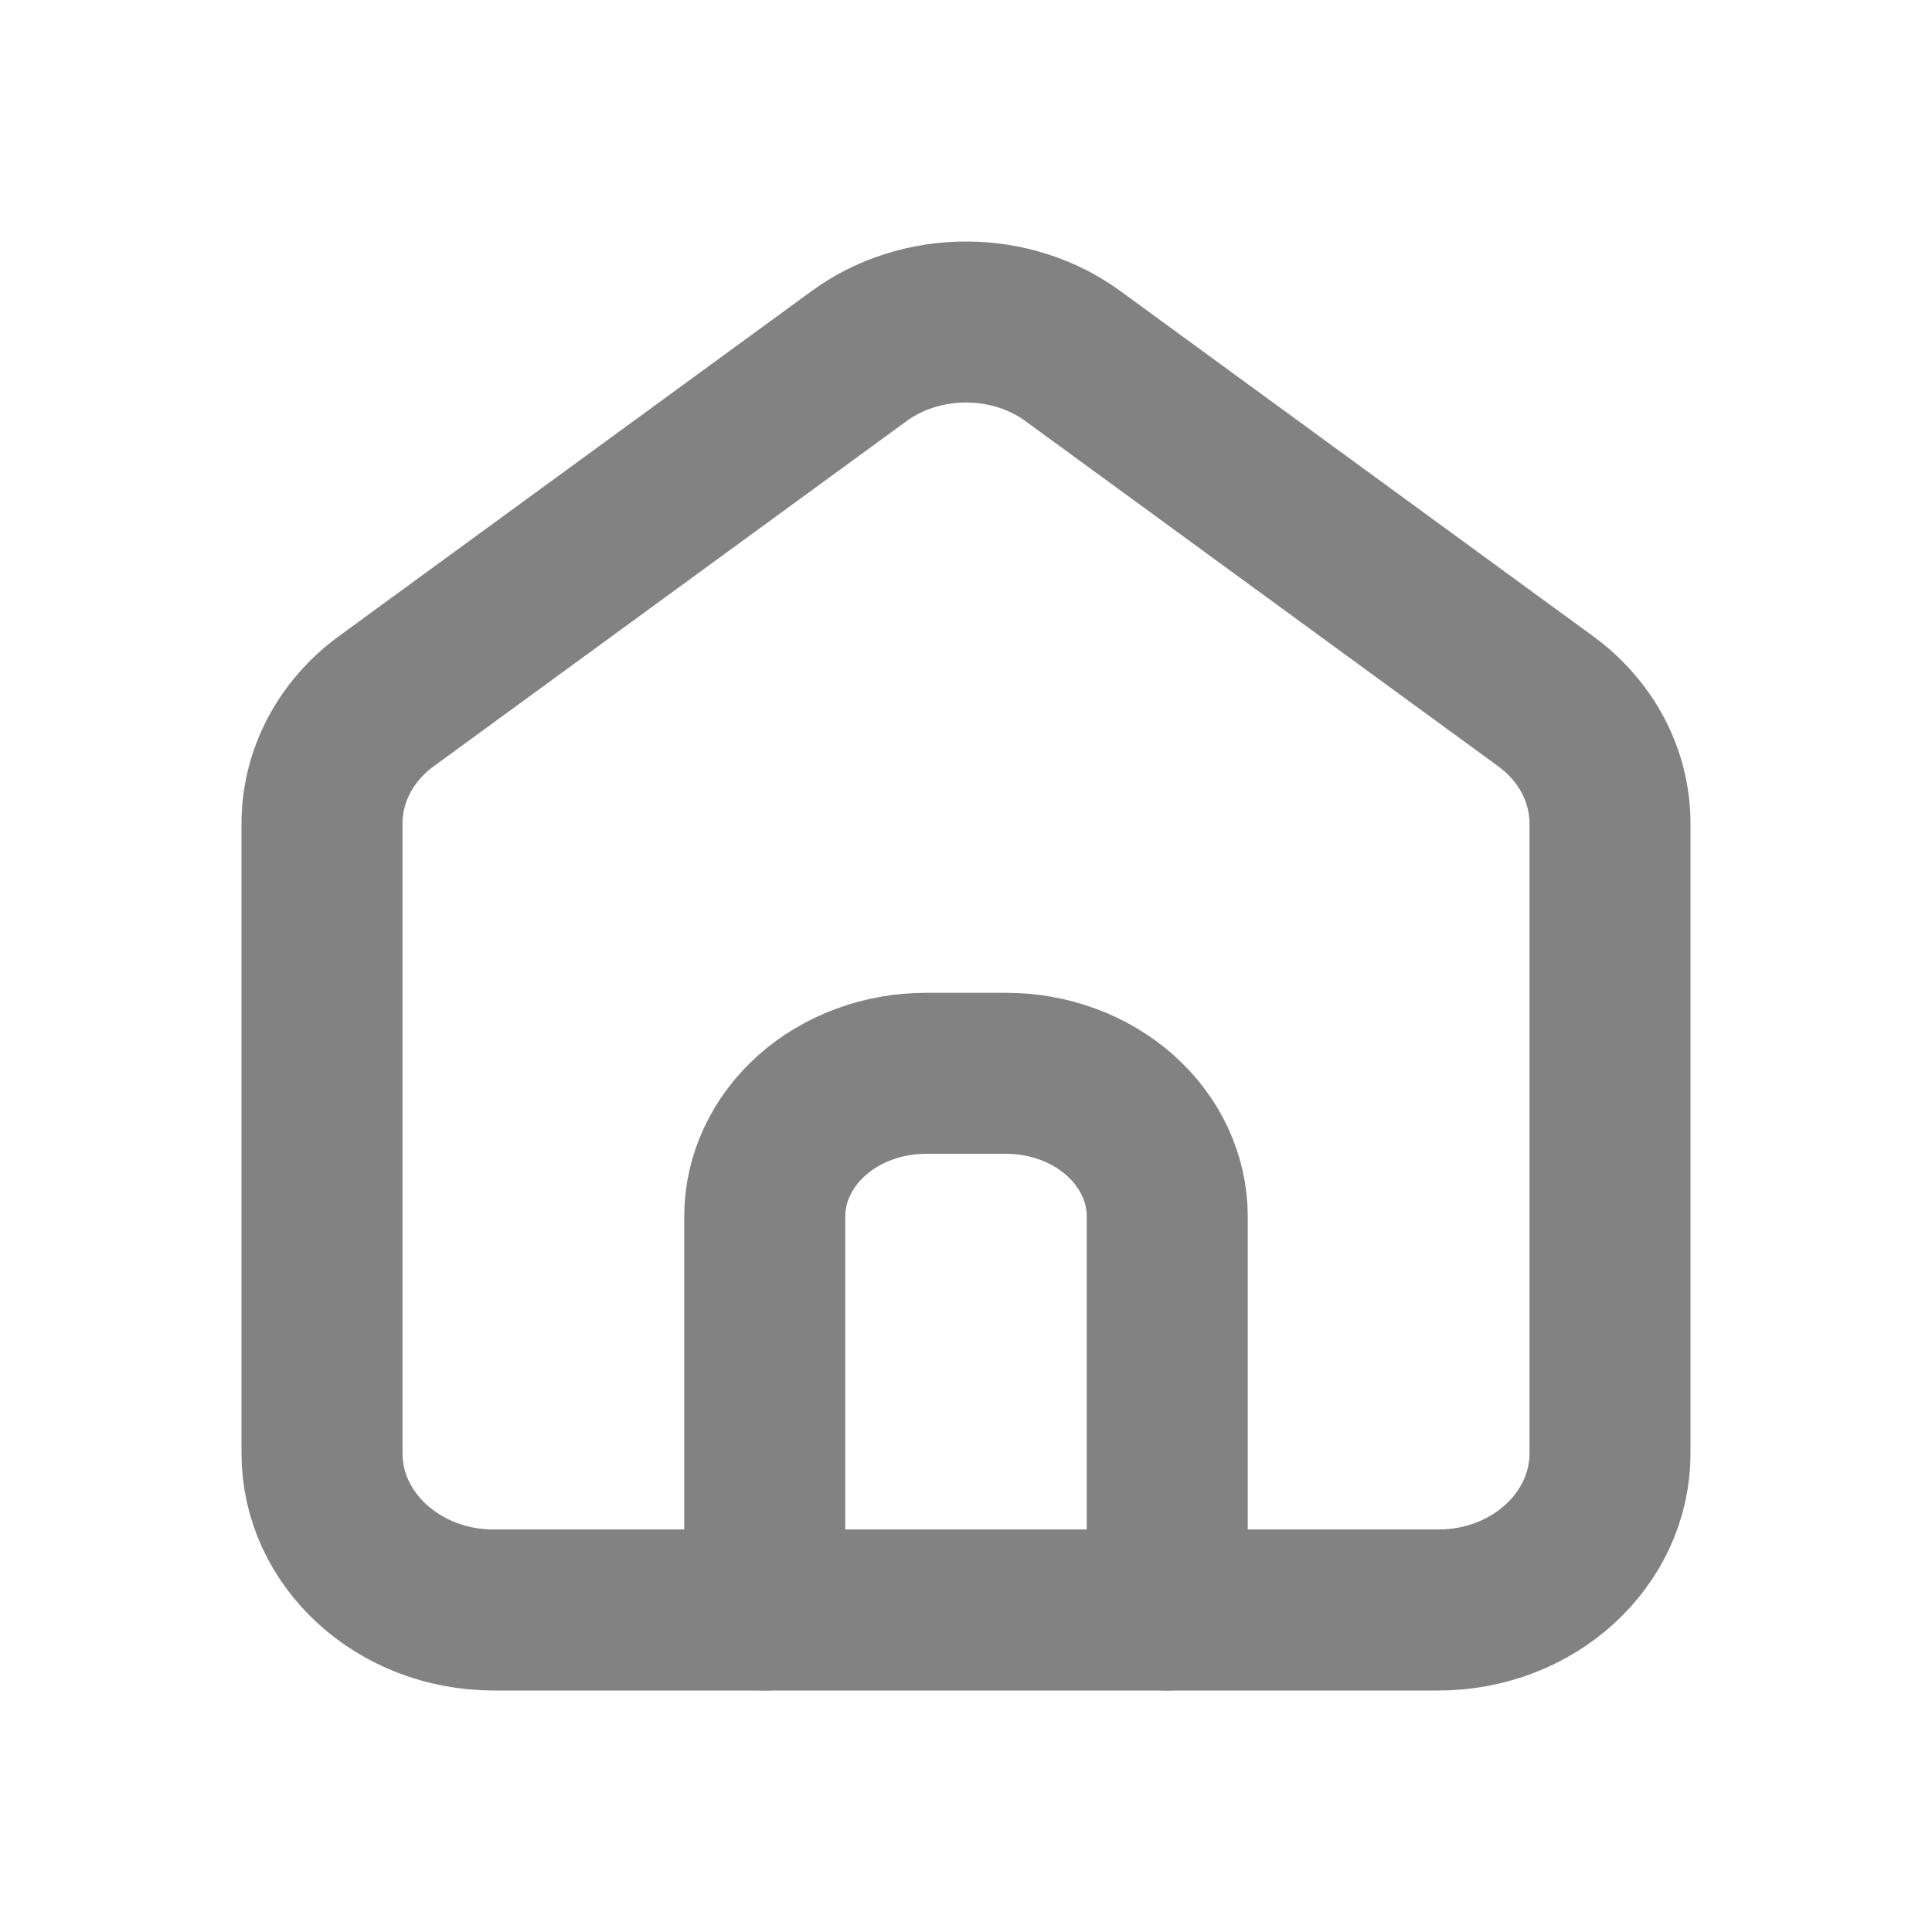
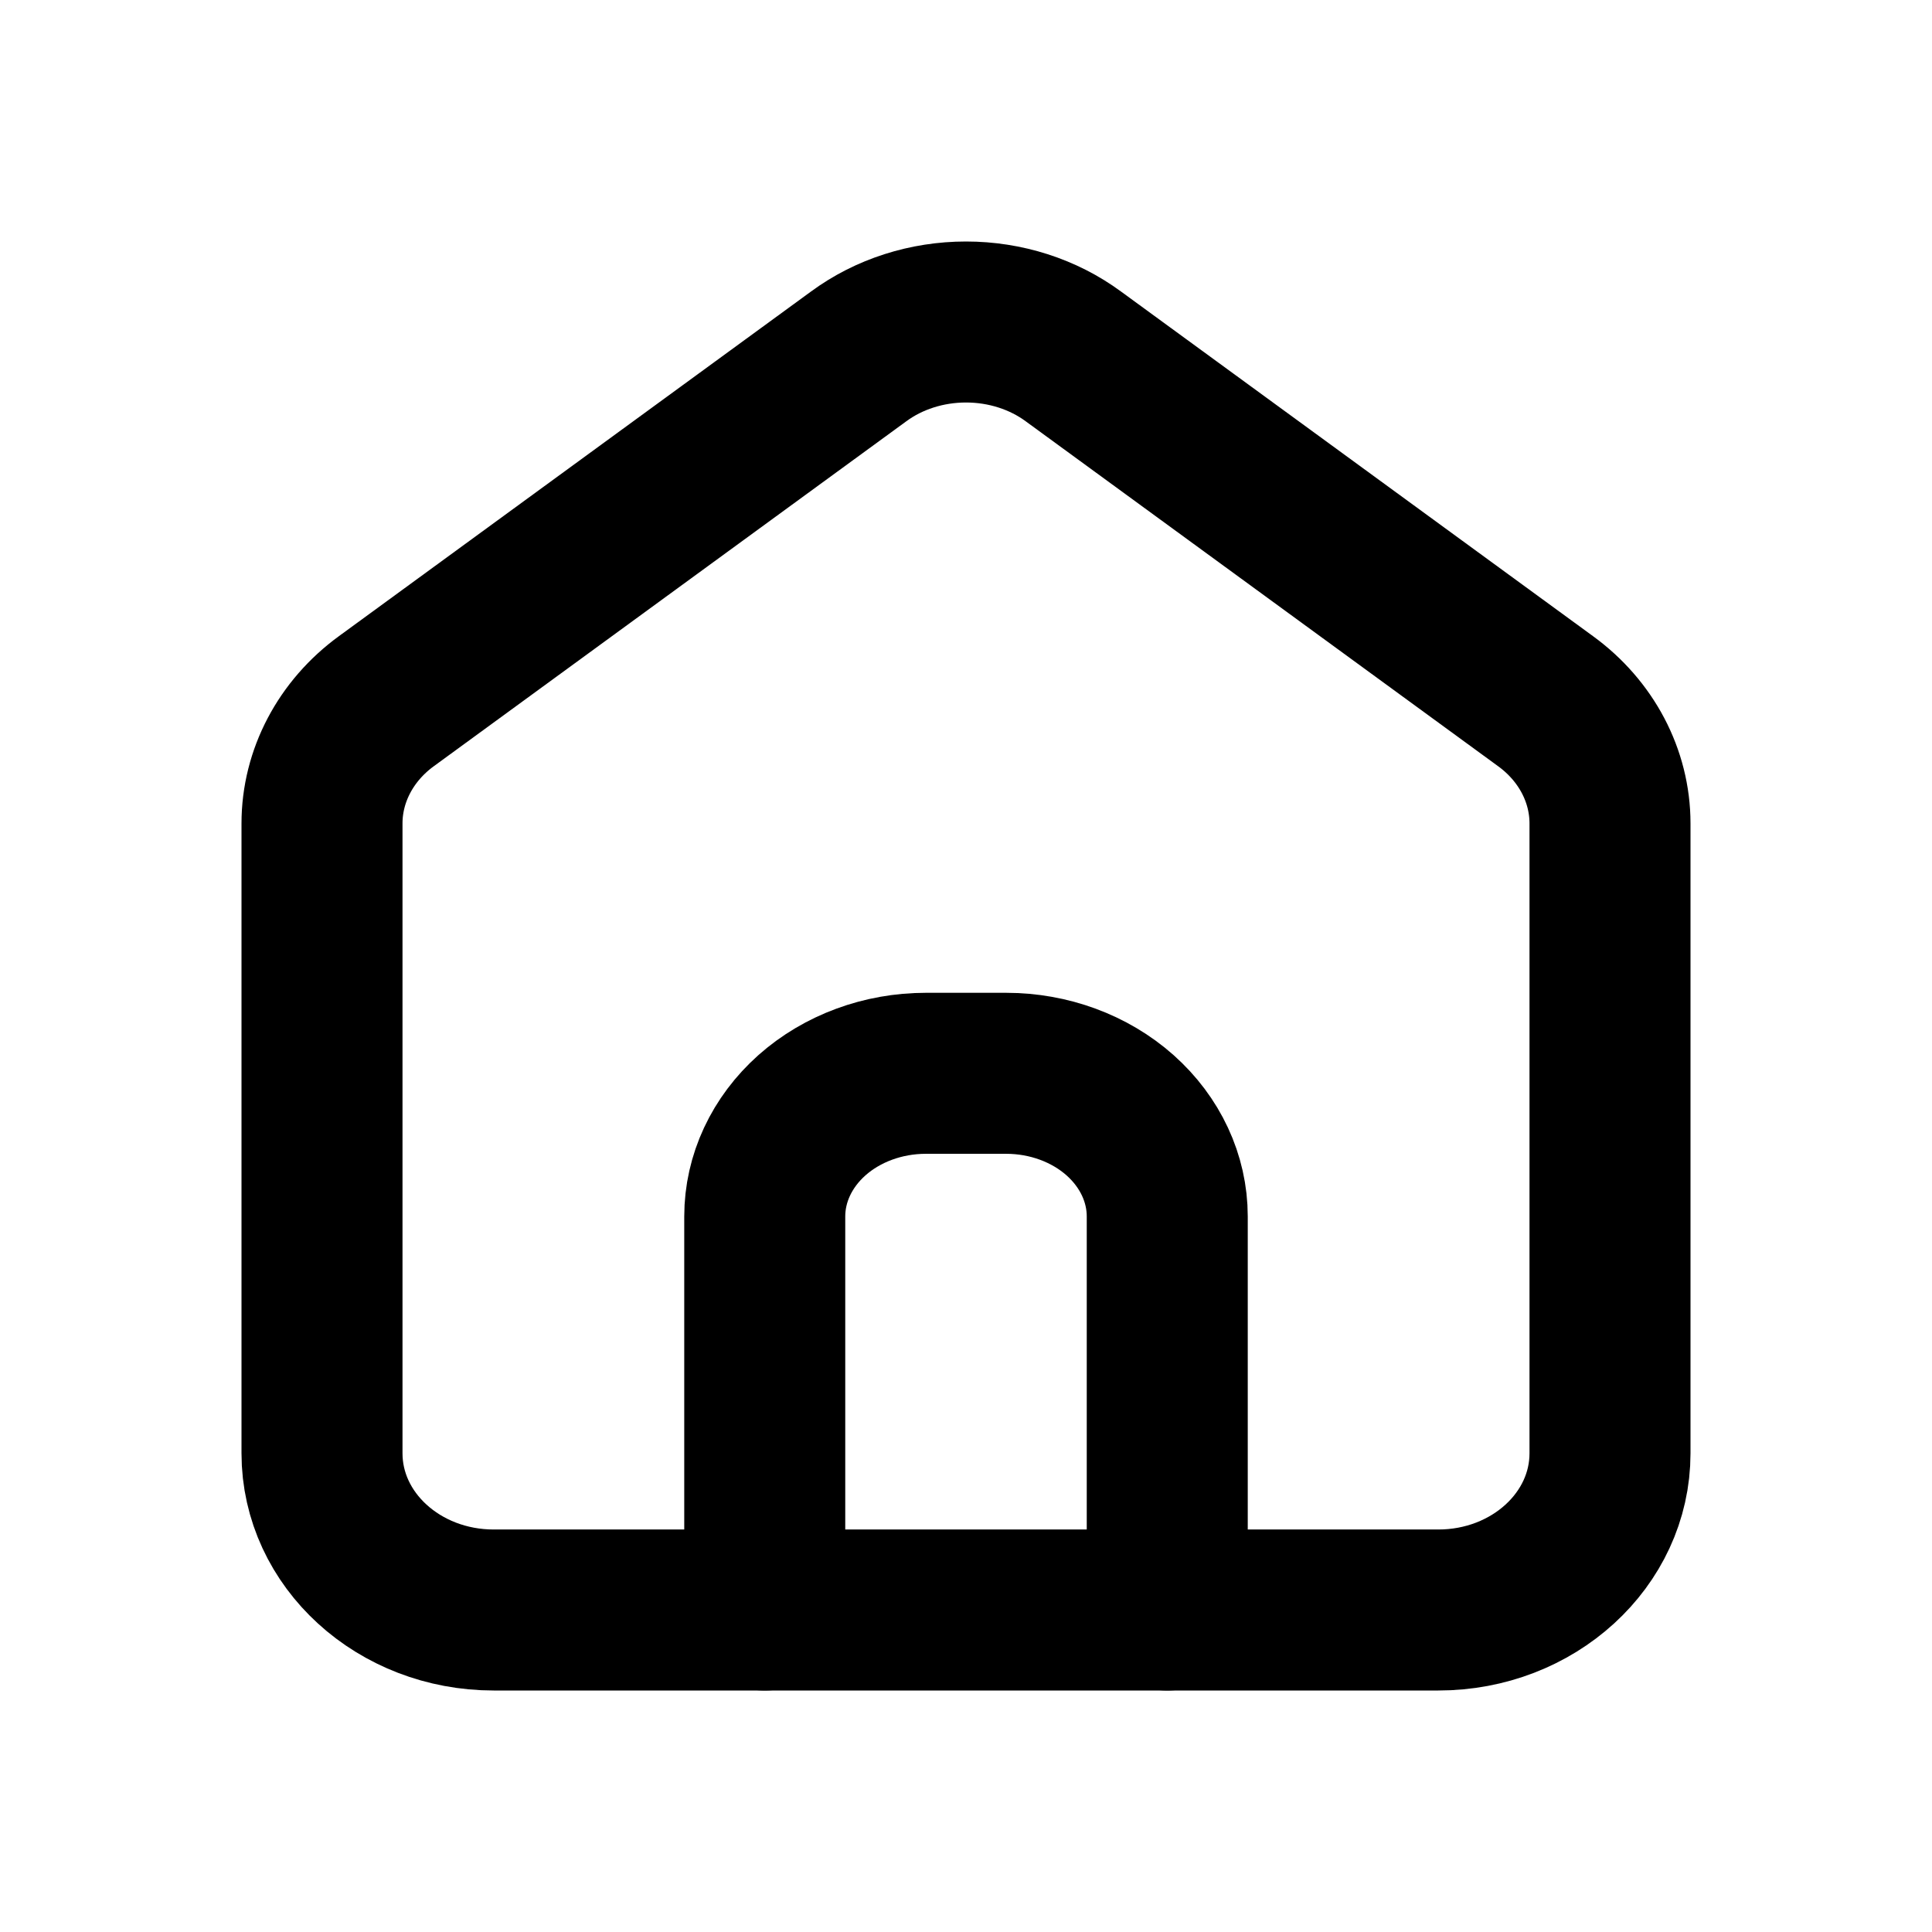
<svg xmlns="http://www.w3.org/2000/svg" width="24" height="24" viewBox="0 0 24 24" fill="none">
-   <path d="M6.133 20C4.955 20 4 19.129 4 18.053V10.229C4 9.638 4.295 9.078 4.8 8.71L10.667 4.427C11.042 4.151 11.513 4 12 4C12.487 4 12.958 4.151 13.333 4.427L19.199 8.71C19.705 9.078 20 9.638 20 10.229V18.053C20 19.129 19.045 20 17.867 20H6.133Z" stroke="#828282" stroke-width="2" stroke-linecap="round" stroke-linejoin="round" />
-   <path d="M9.5 20V15.111C9.5 14.64 9.711 14.188 10.086 13.854C10.461 13.521 10.97 13.333 11.5 13.333H12.5C13.03 13.333 13.539 13.521 13.914 13.854C14.289 14.188 14.5 14.64 14.5 15.111V20" stroke="#828282" stroke-width="2" stroke-linecap="round" stroke-linejoin="round" />
+   <path d="M6.133 20C4.955 20 4 19.129 4 18.053V10.229C4 9.638 4.295 9.078 4.8 8.71L10.667 4.427C11.042 4.151 11.513 4 12 4C12.487 4 12.958 4.151 13.333 4.427L19.199 8.71C19.705 9.078 20 9.638 20 10.229V18.053C20 19.129 19.045 20 17.867 20H6.133Z" stroke="currentColor" stroke-width="2" stroke-linecap="round" stroke-linejoin="round" />
+   <path d="M9.5 20V15.111C9.5 14.64 9.711 14.188 10.086 13.854C10.461 13.521 10.97 13.333 11.5 13.333H12.5C13.03 13.333 13.539 13.521 13.914 13.854C14.289 14.188 14.5 14.64 14.5 15.111V20" stroke="currentColor" stroke-width="2" stroke-linecap="round" stroke-linejoin="round" />
</svg>
